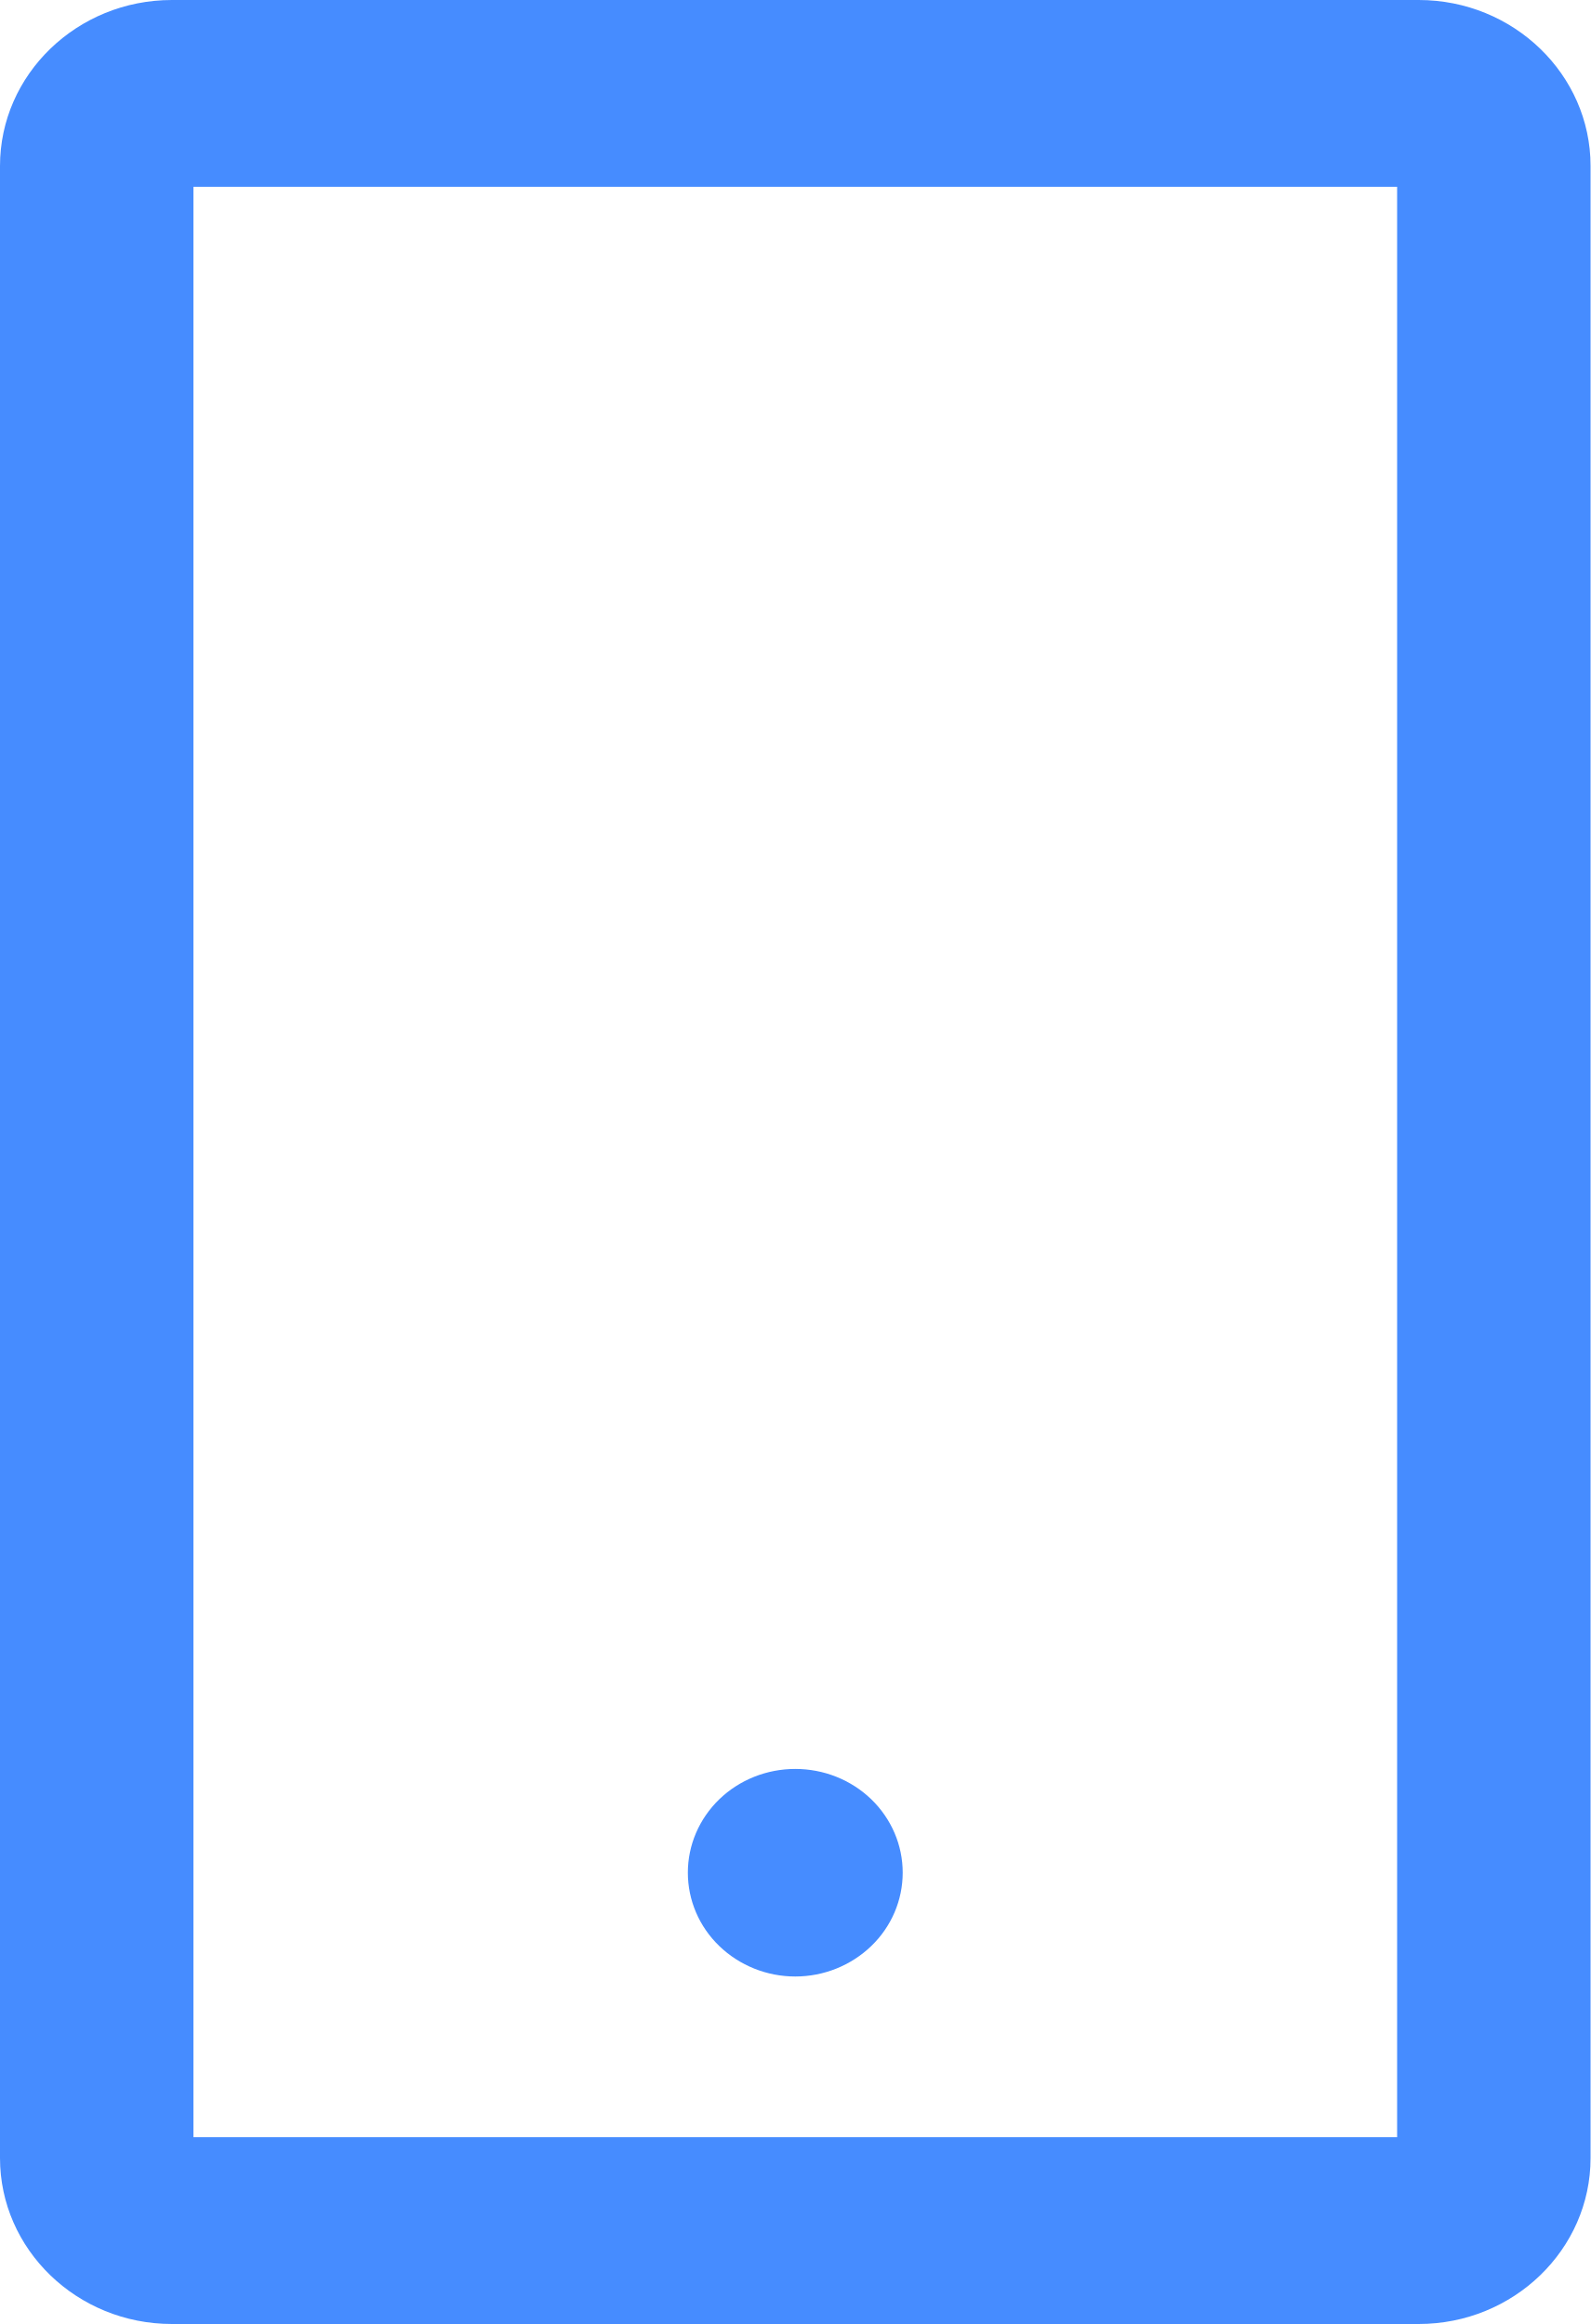
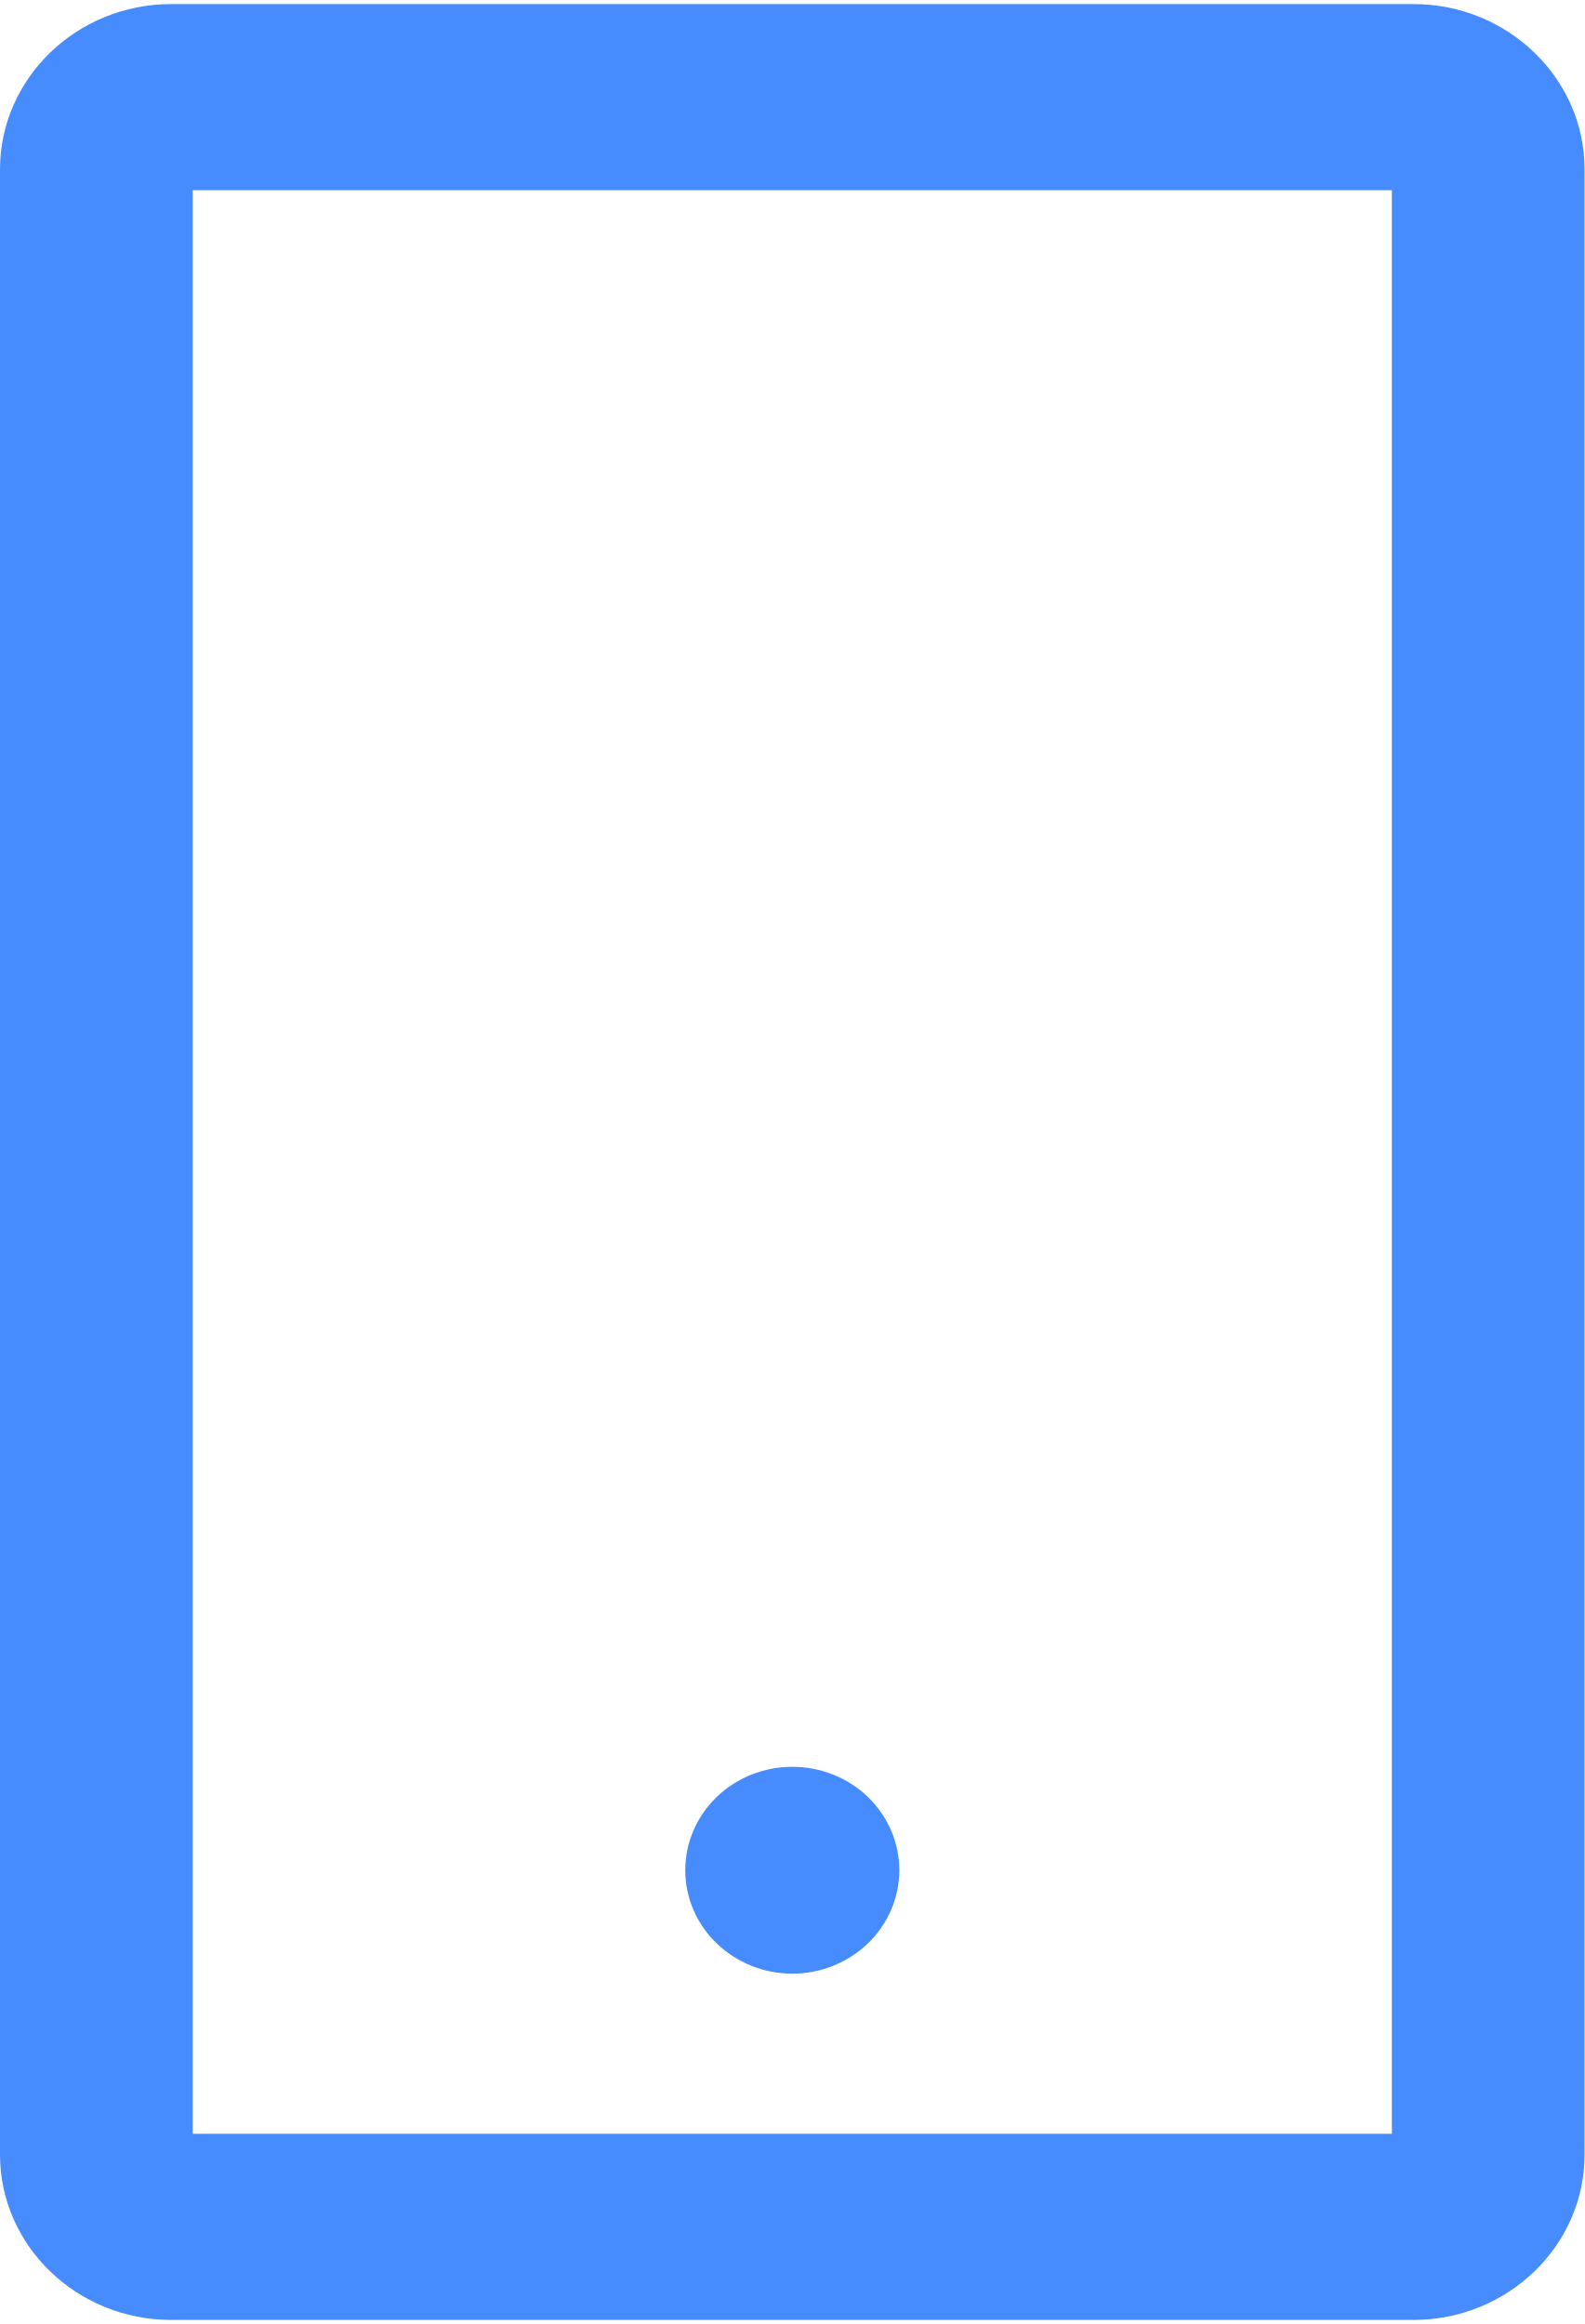
- <svg xmlns="http://www.w3.org/2000/svg" width="13" height="19" viewBox="0 0 13 19" fill="none">
+ <svg xmlns="http://www.w3.org/2000/svg" width="15" height="22" viewBox="0 0 13 19" fill="none">
  <path d="M11.595 0H1.405C0.63 0 0 0.609 0 1.357V17.643C0 18.391 0.63 19 1.405 19H11.595C12.37 19 13 18.391 13 17.643V1.357C13 0.609 12.37 0 11.595 0ZM11.419 17.473H1.581V1.527H11.419V17.473ZM5.622 15.31C5.622 15.535 5.714 15.751 5.879 15.91C6.044 16.069 6.267 16.159 6.5 16.159C6.733 16.159 6.956 16.069 7.121 15.91C7.286 15.751 7.378 15.535 7.378 15.31C7.378 15.085 7.286 14.87 7.121 14.71C6.956 14.551 6.733 14.462 6.5 14.462C6.267 14.462 6.044 14.551 5.879 14.71C5.714 14.87 5.622 15.085 5.622 15.31Z" fill="#468CFF" />
</svg>
